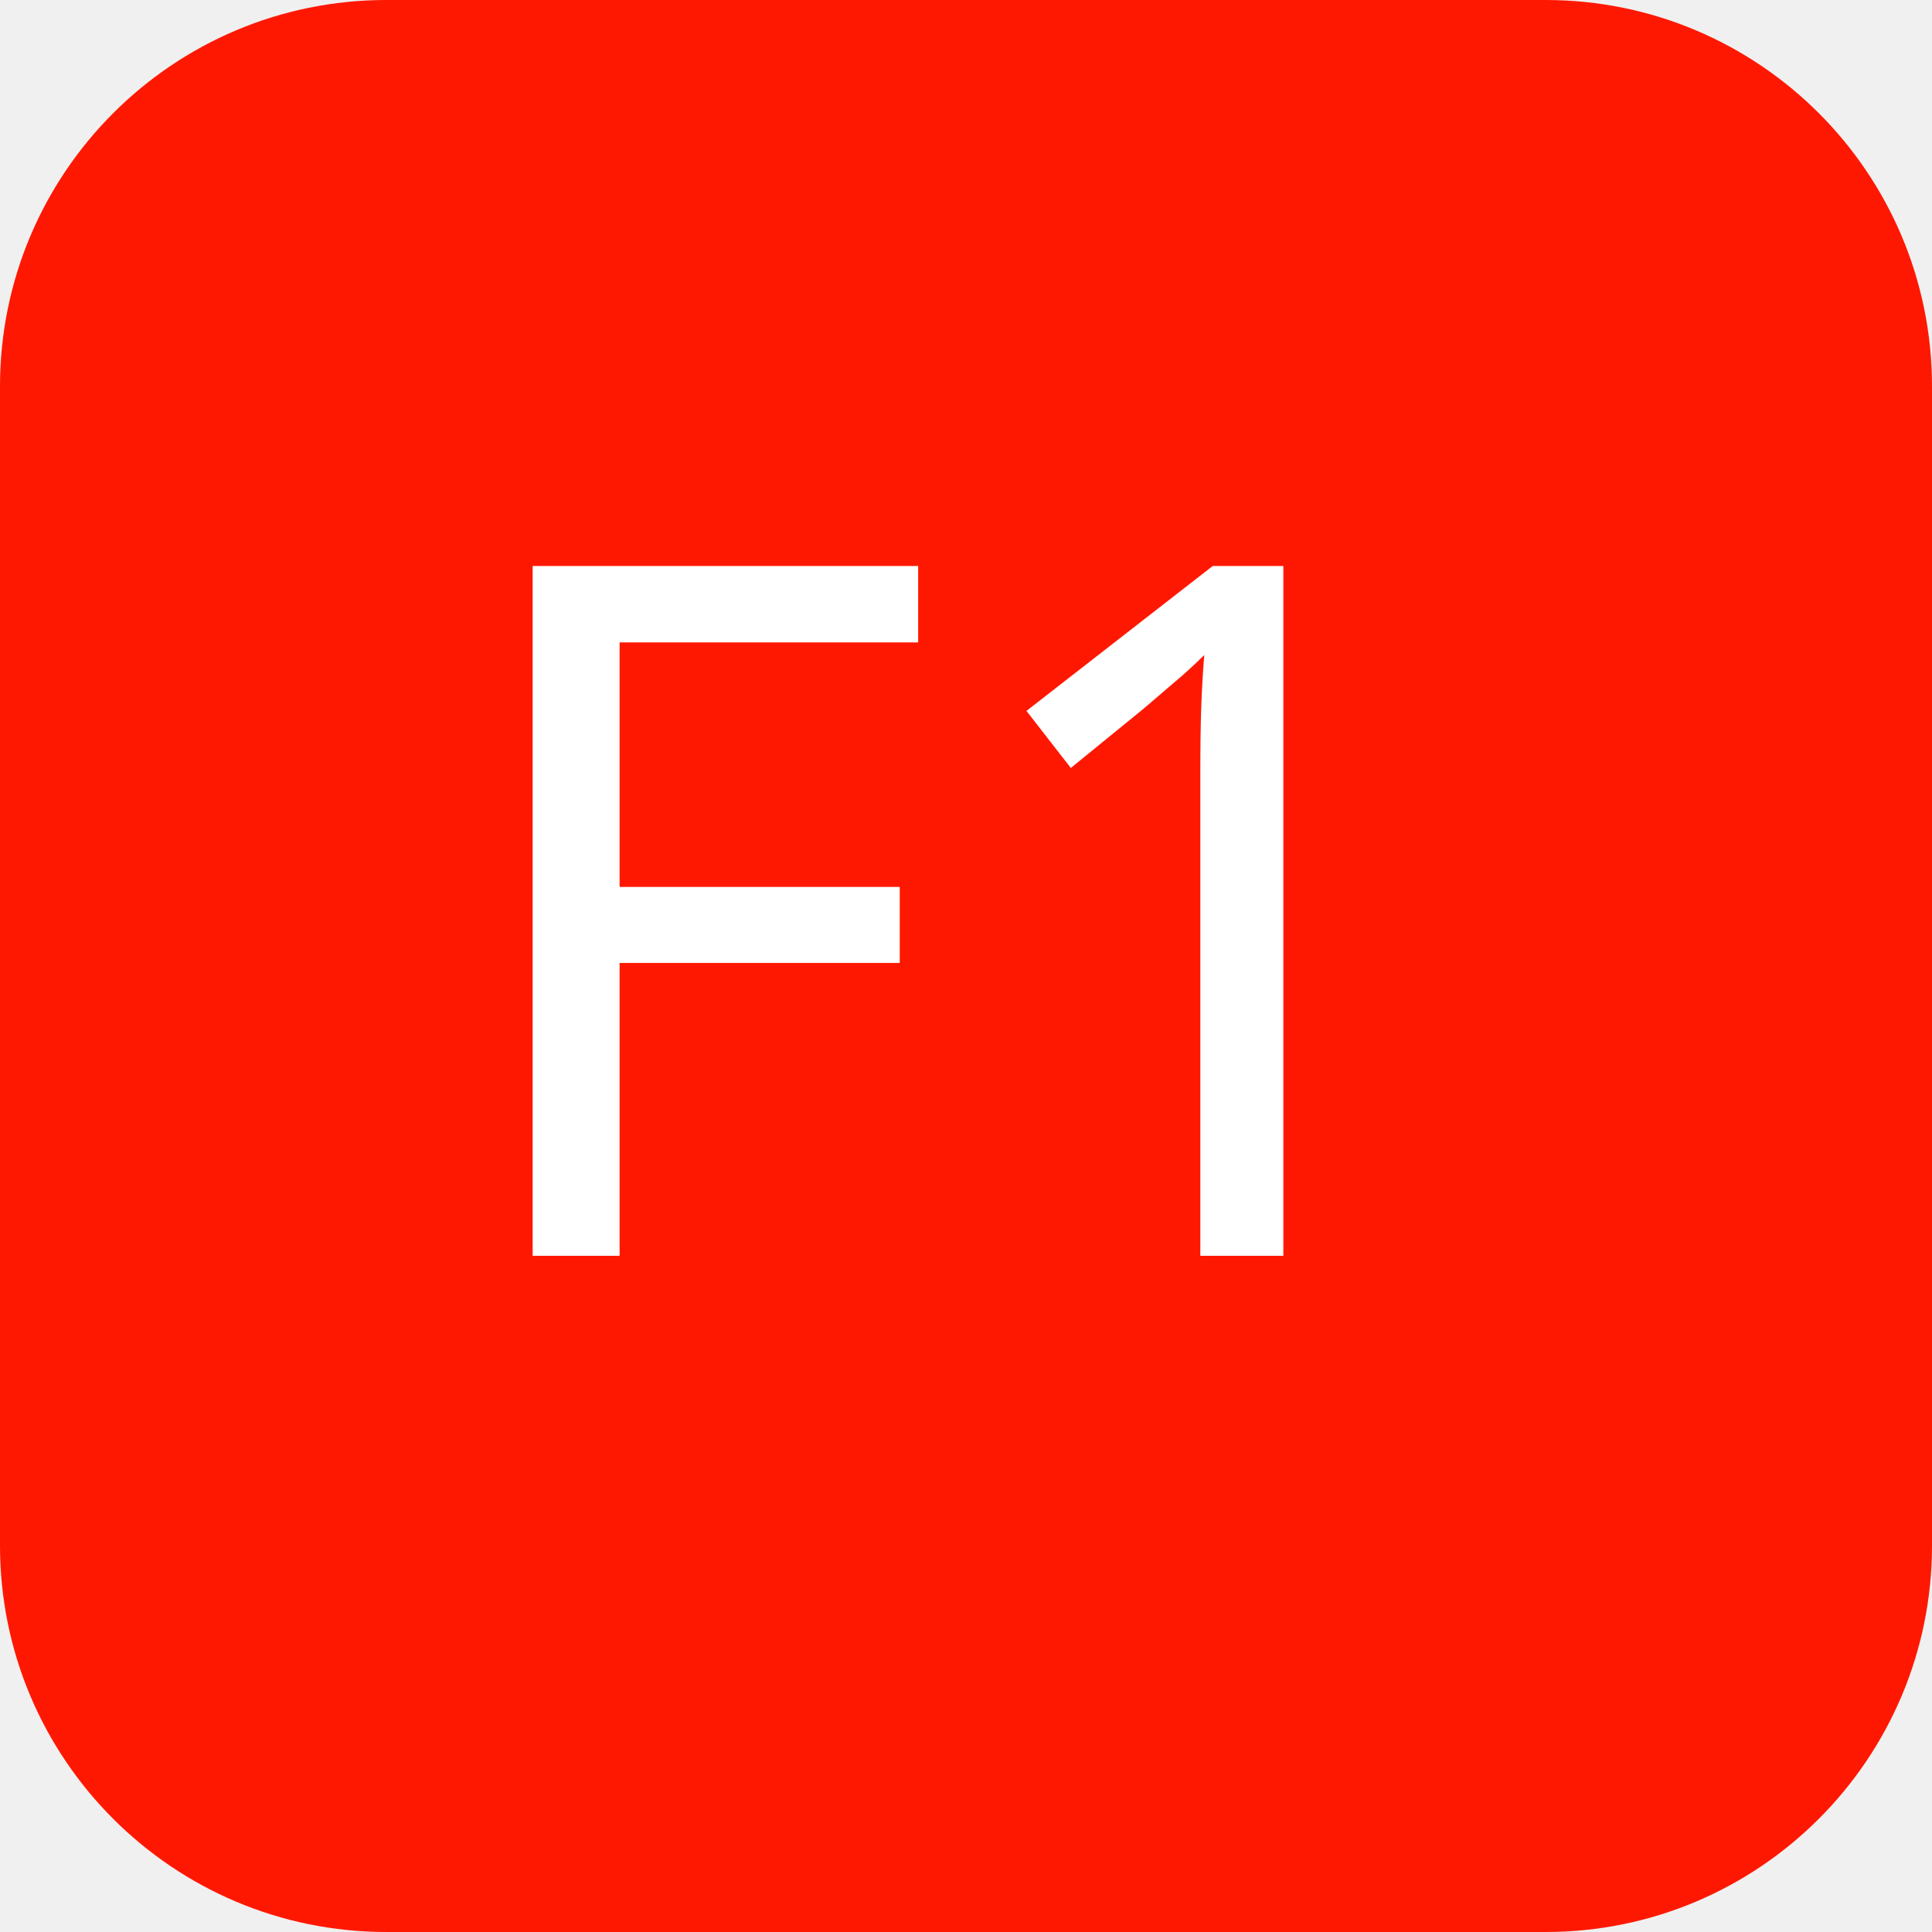
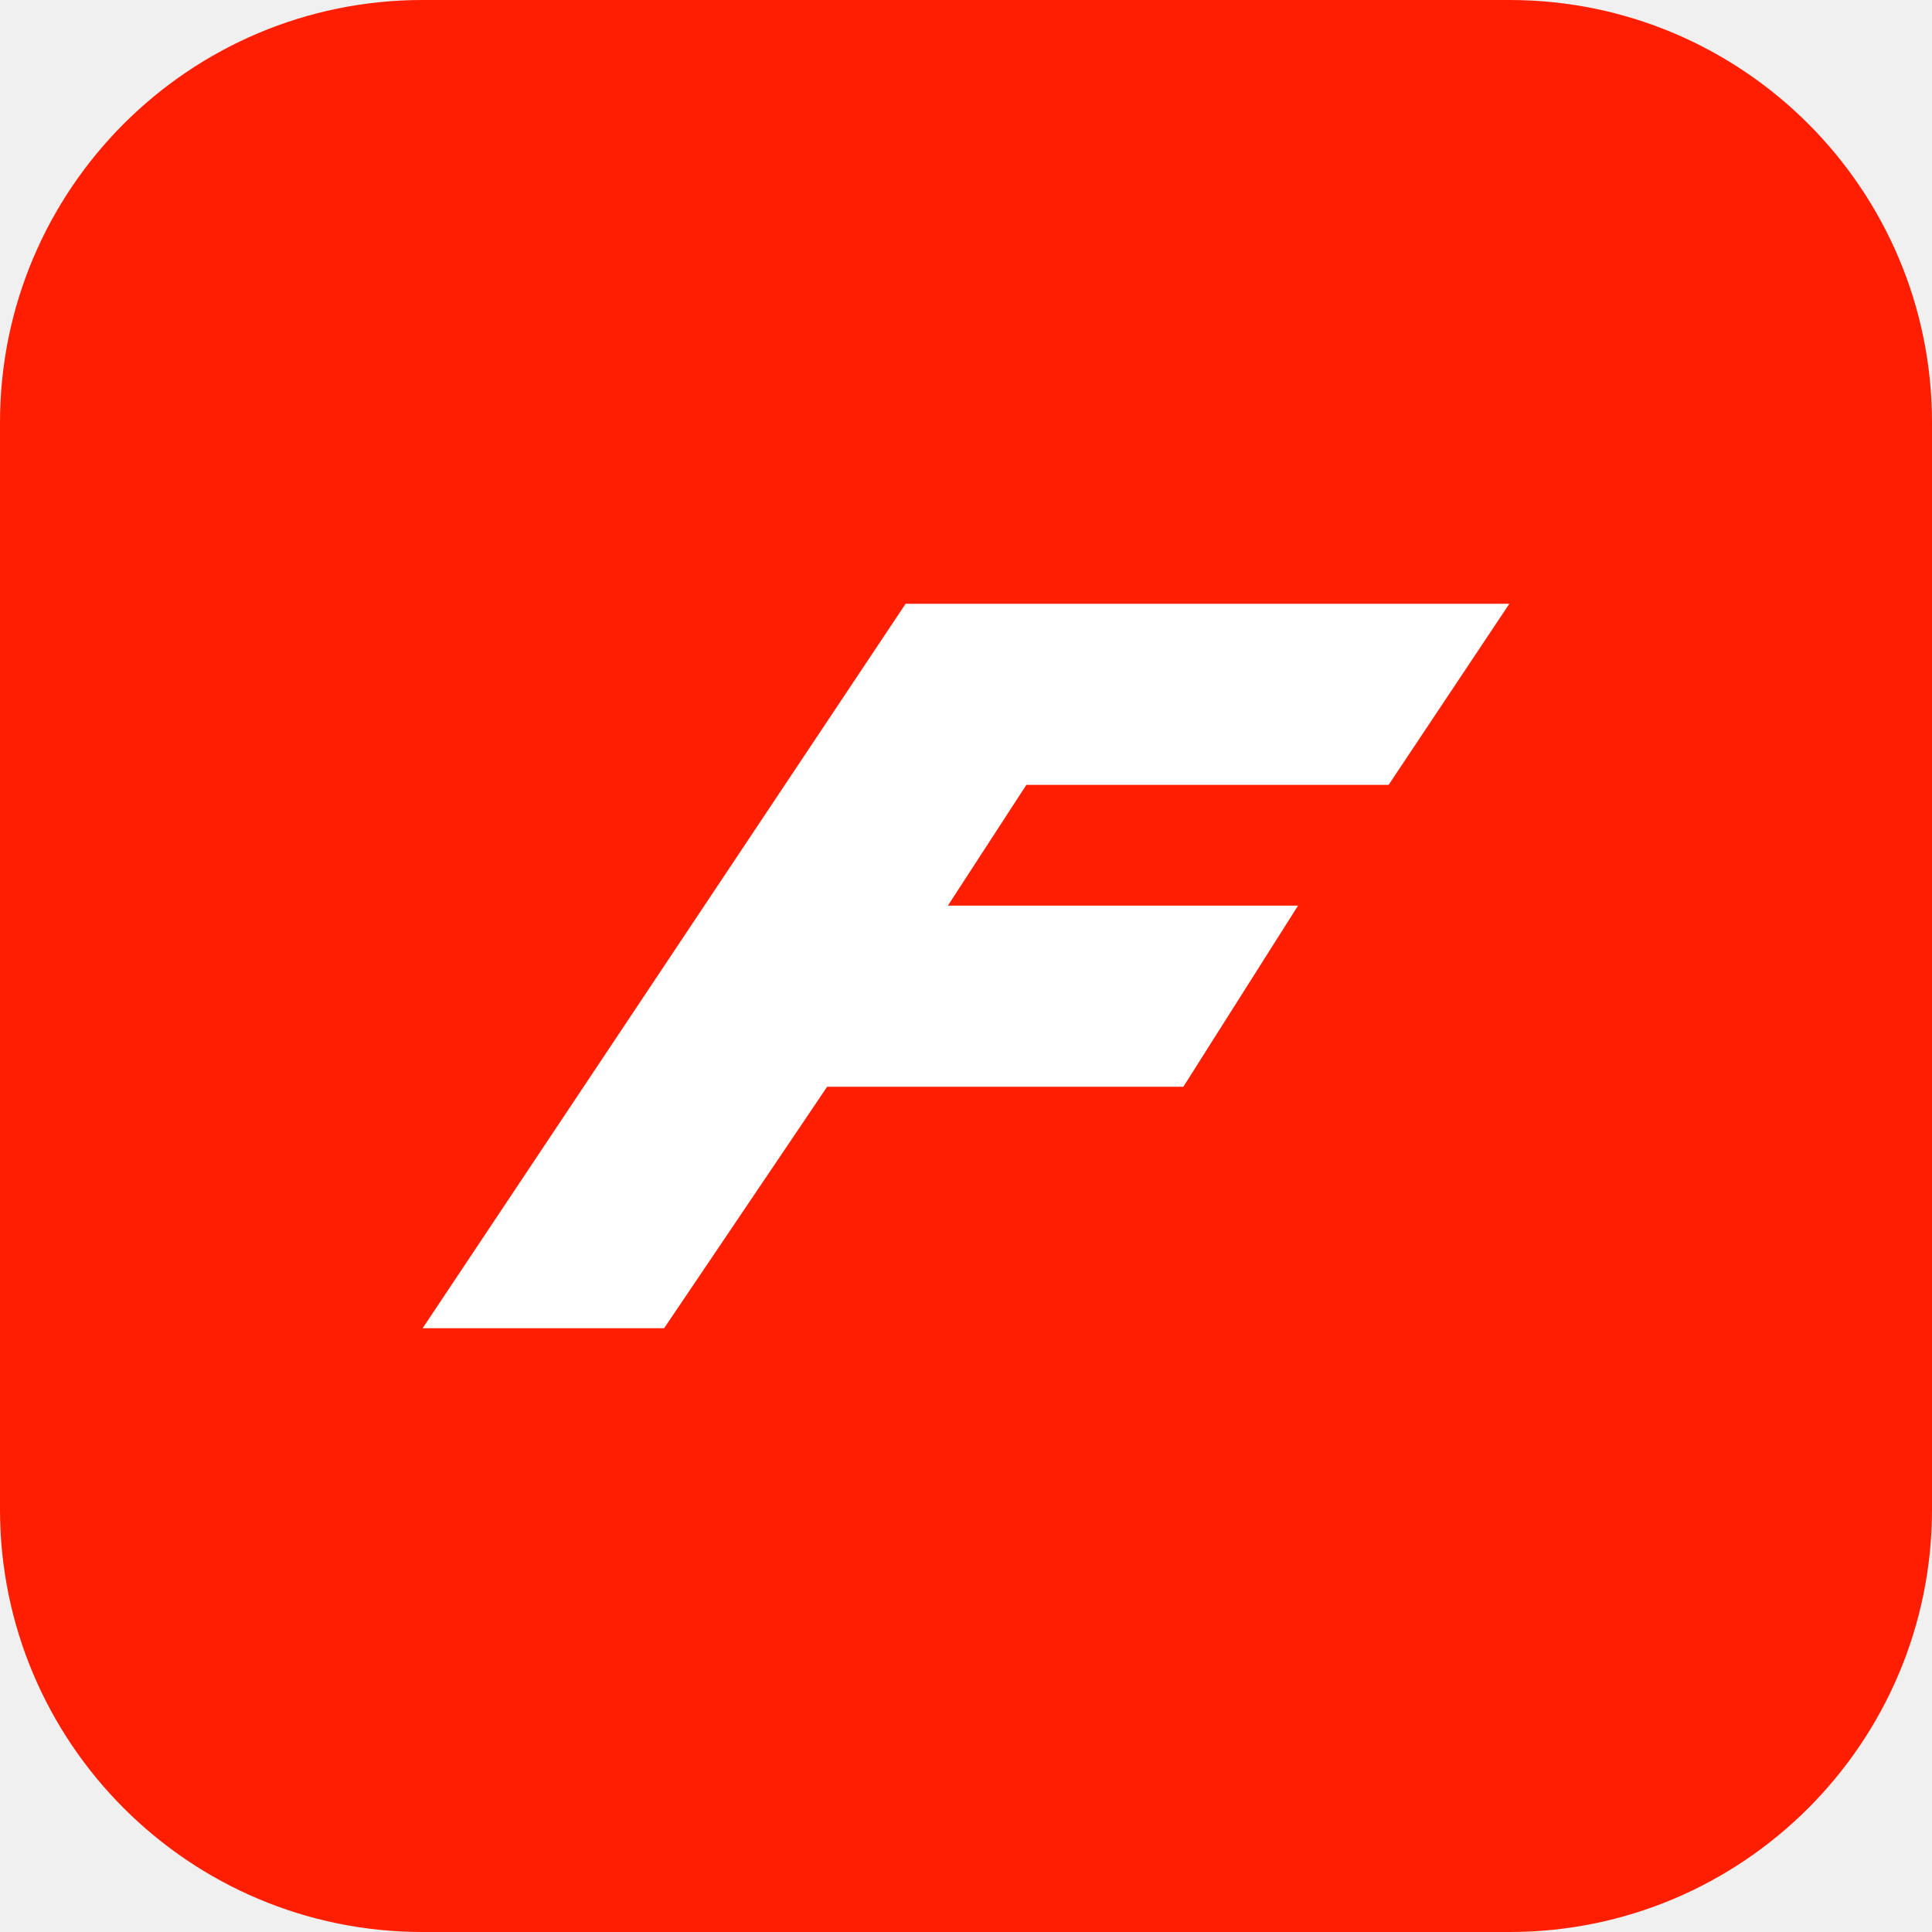
- <svg xmlns="http://www.w3.org/2000/svg" viewBox="0 0 100 100">
-   <rect width="100" height="100" rx="20" fill="#ff1801" />
-   <text x="50" y="65" font-family="Arial Black, sans-serif" font-size="50" fill="white" text-anchor="middle">F1</text>
+ <svg xmlns="http://www.w3.org/2000/svg" viewBox="0 0 32 32">
+   <rect width="32" height="32" rx="7" fill="#FF1E00" />
+   <path d="M7 22 L15 10 H25 L23 13 H17 L15.7 15 H21.5 L19.6 18 H13.7 L11 22 Z" fill="#fff" />
</svg>
